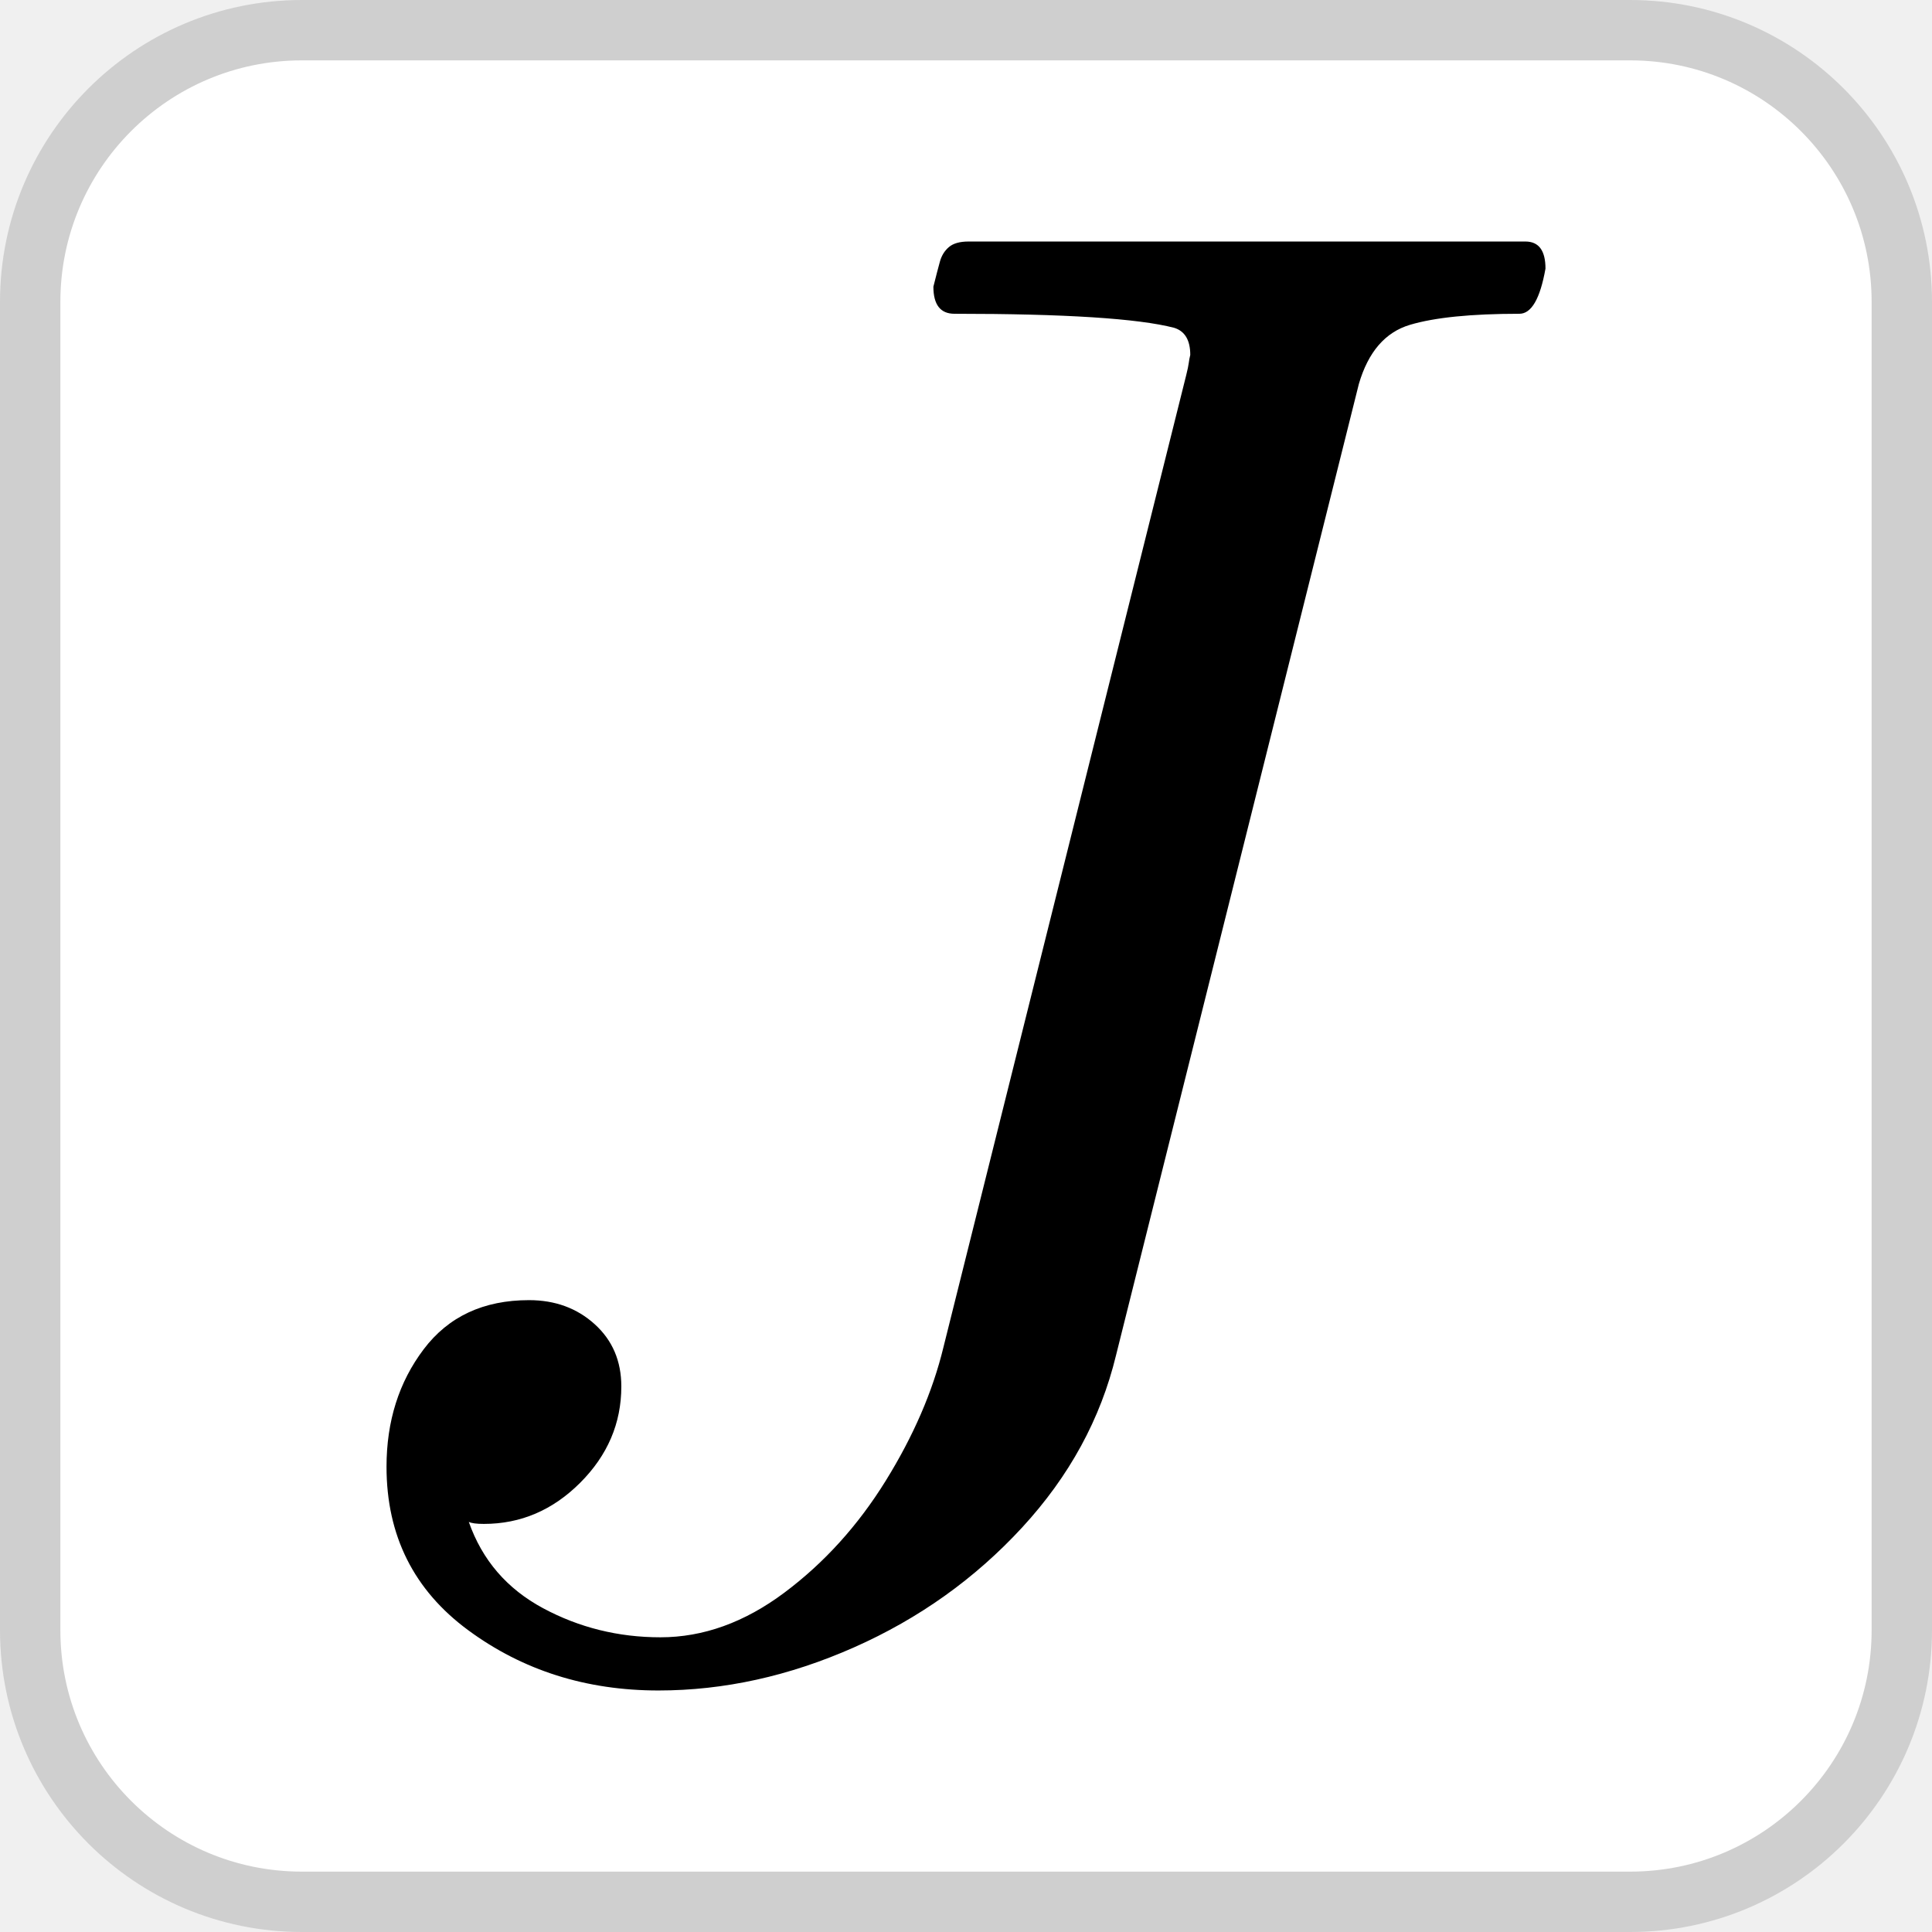
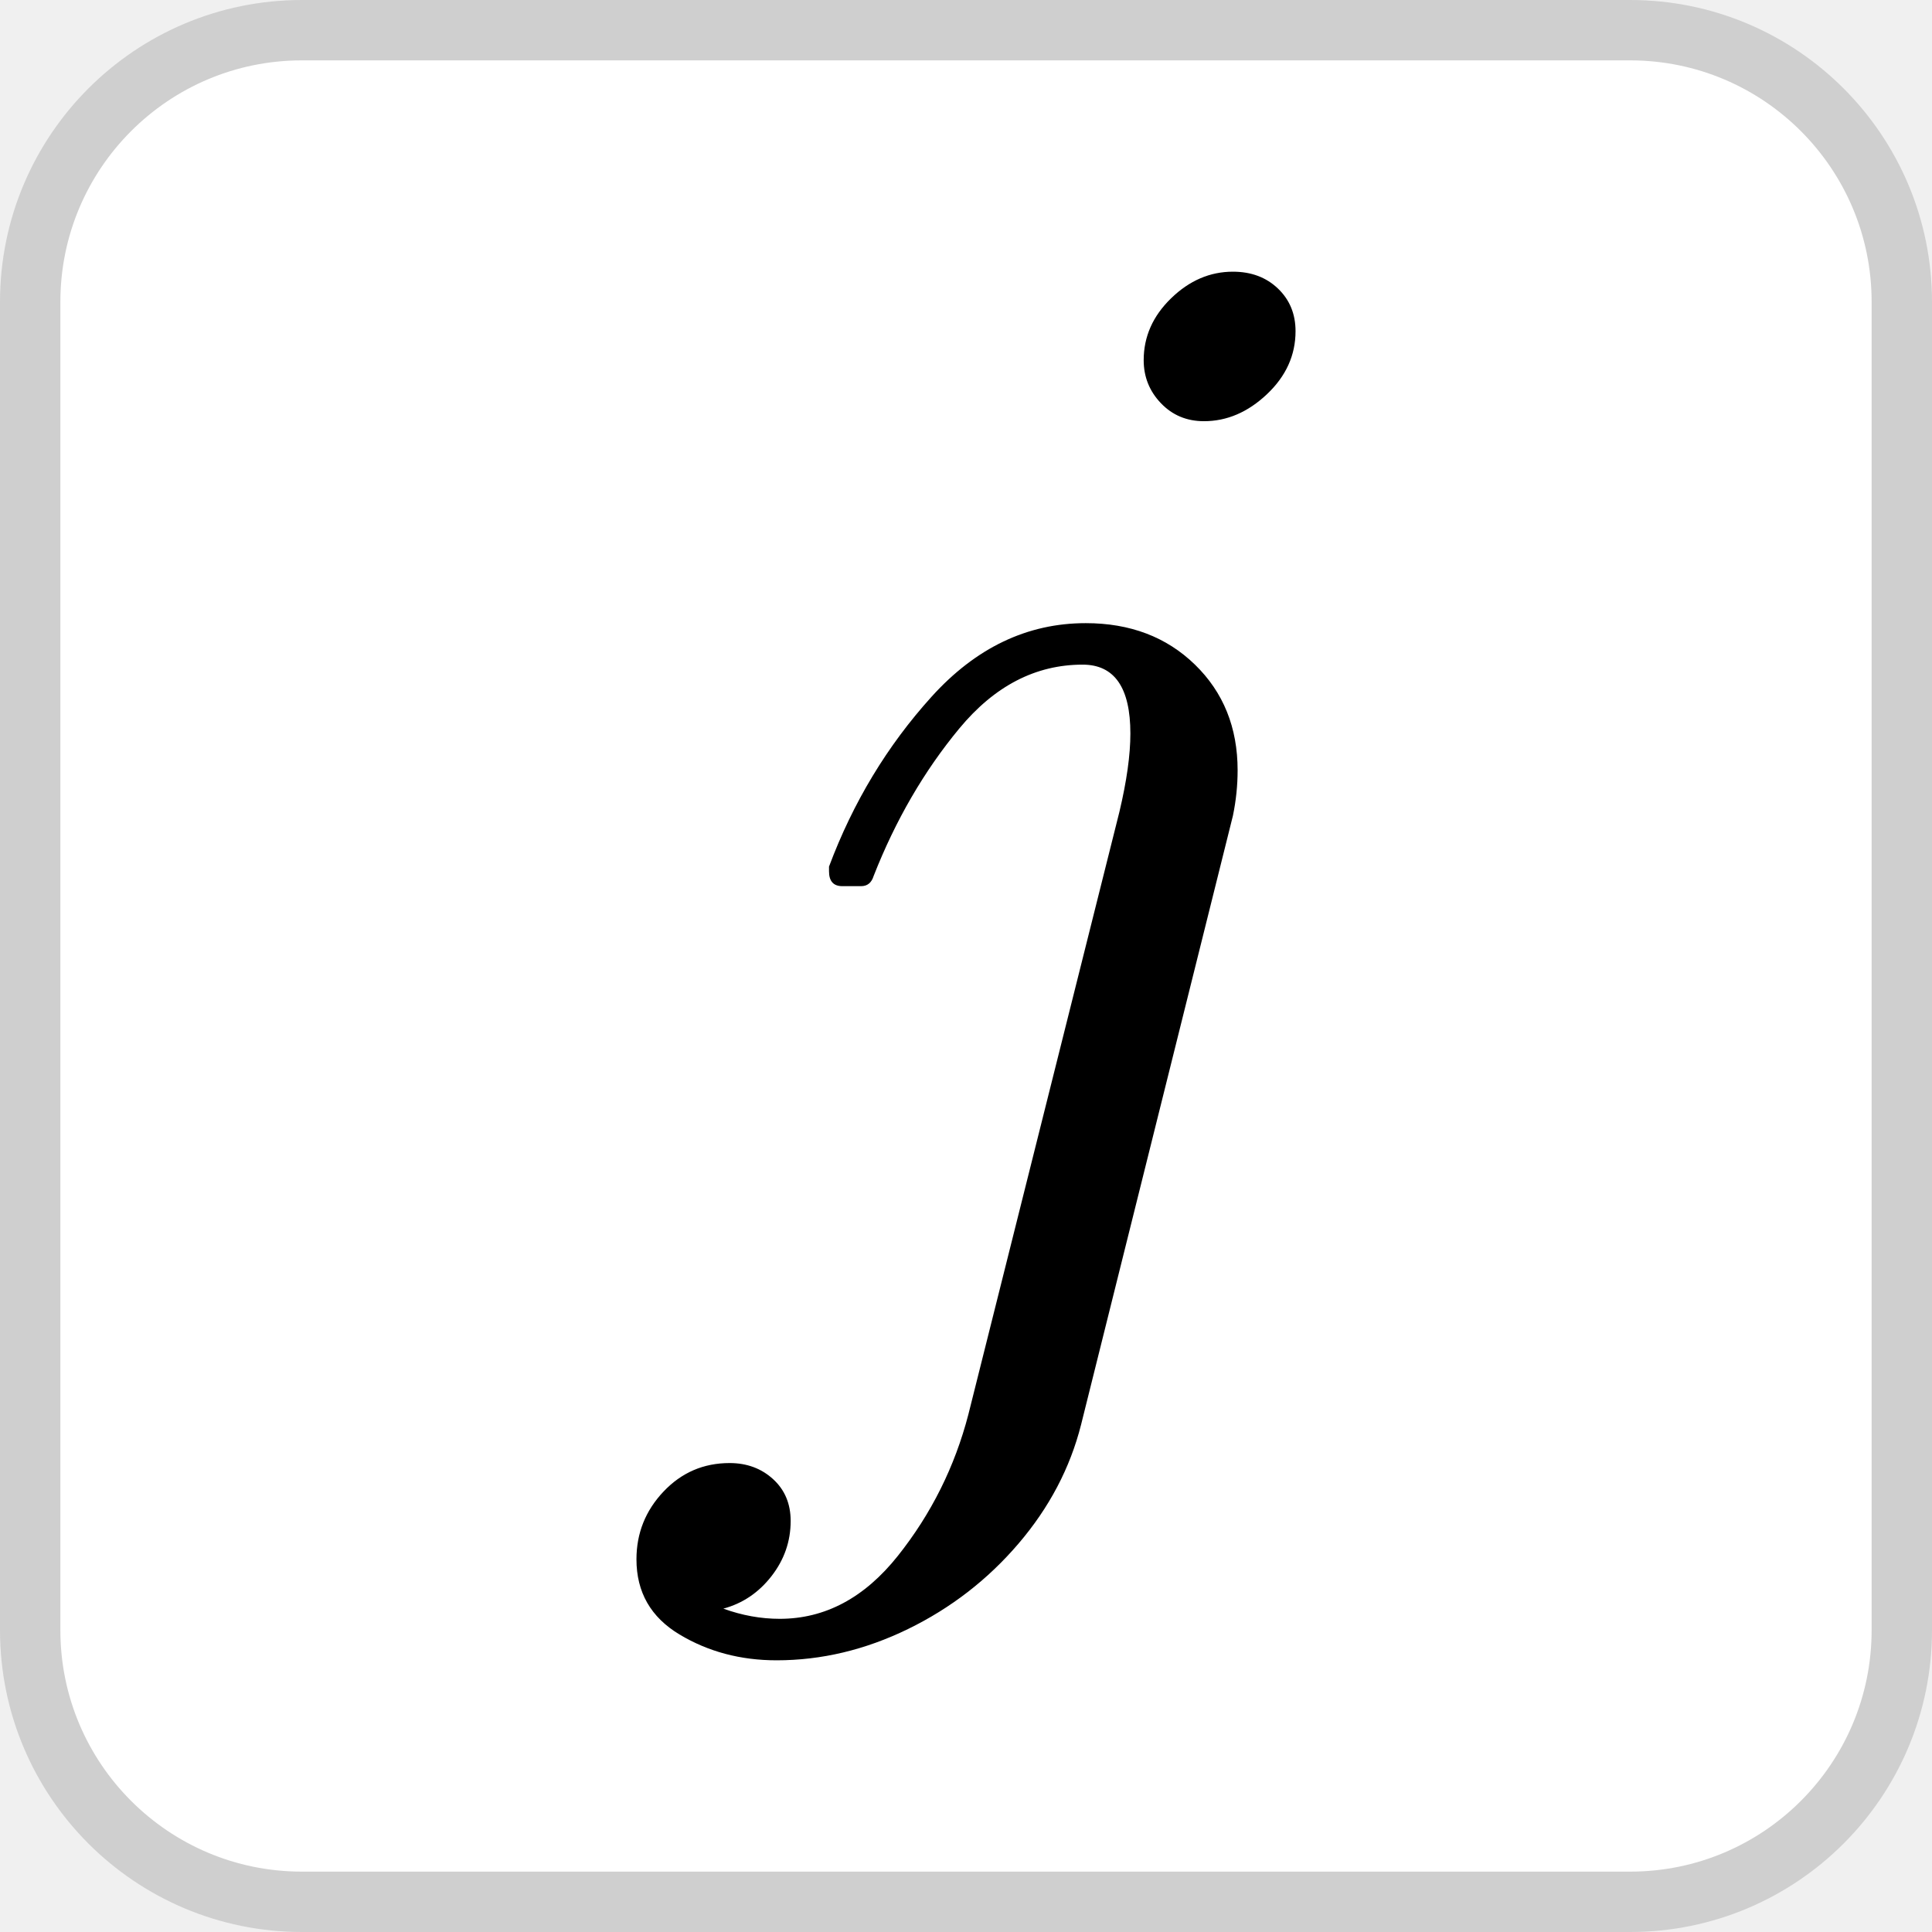
<svg xmlns="http://www.w3.org/2000/svg" viewBox="0 0 64 64">
  <rect x="1" y="1" width="62" height="62" rx="9" fill="#fff" stroke="#cfcfcf" stroke-width="2" />
-   <path transform="translate(32 32) scale(0.03324 -0.03324) translate(-718.5 -677)" fill="#000" d="M223 123Q243 66 297.0 37.0Q351 8 414 8Q478 8 537.5 52.5Q597 97 638.5 164.0Q680 231 696 297L938 1266Q940 1274 940.5 1278.0Q941 1282 942 1286Q942 1308 926 1313Q872 1327 707 1327Q686 1327 686 1354Q690 1370 692.5 1379.0Q695 1388 701.5 1393.5Q708 1399 721 1399H1276Q1296 1399 1296 1372Q1288 1327 1270 1327Q1198 1327 1161.0 1316.0Q1124 1305 1110 1257L868 289Q845 194 774.5 117.5Q704 41 607.0 -2.0Q510 -45 412 -45Q304 -45 222.5 15.0Q141 75 141 178Q141 246 178.0 295.0Q215 344 283 344Q322 344 348.5 320.0Q375 296 375 258Q375 203 334.0 162.0Q293 121 238 121Q227 121 223 123Z" />
+   <path transform="translate(32 32) scale(0.02593 -0.02593) translate(-394.0 -467.0)" fill="#000" d="M-27 -291Q-27 -241 7.5 -204.5Q42 -168 92 -168Q125 -168 147.5 -188.5Q170 -209 170 -242Q170 -281 145.5 -312.5Q121 -344 84 -354Q120 -367 156 -367Q243 -367 307.0 -286.5Q371 -206 397 -106L590 664Q604 723 604 764Q604 852 543 852Q453 852 385.5 770.5Q318 689 276 582Q272 569 260 569H236Q219 569 219 588V594Q265 717 350.0 811.0Q435 905 547 905Q632 905 686.5 852.0Q741 799 741 717Q741 688 735 659L541 -119Q520 -202 461.0 -271.0Q402 -340 320.0 -380.0Q238 -420 152 -420Q83 -420 28.0 -387.0Q-27 -354 -27 -291ZM621 1241Q621 1286 656.0 1320.0Q691 1354 735 1354Q770 1354 792.5 1332.5Q815 1311 815 1278Q815 1232 778.5 1197.5Q742 1163 698 1163Q665 1163 643.0 1186.0Q621 1209 621 1241Z" />
</svg>
